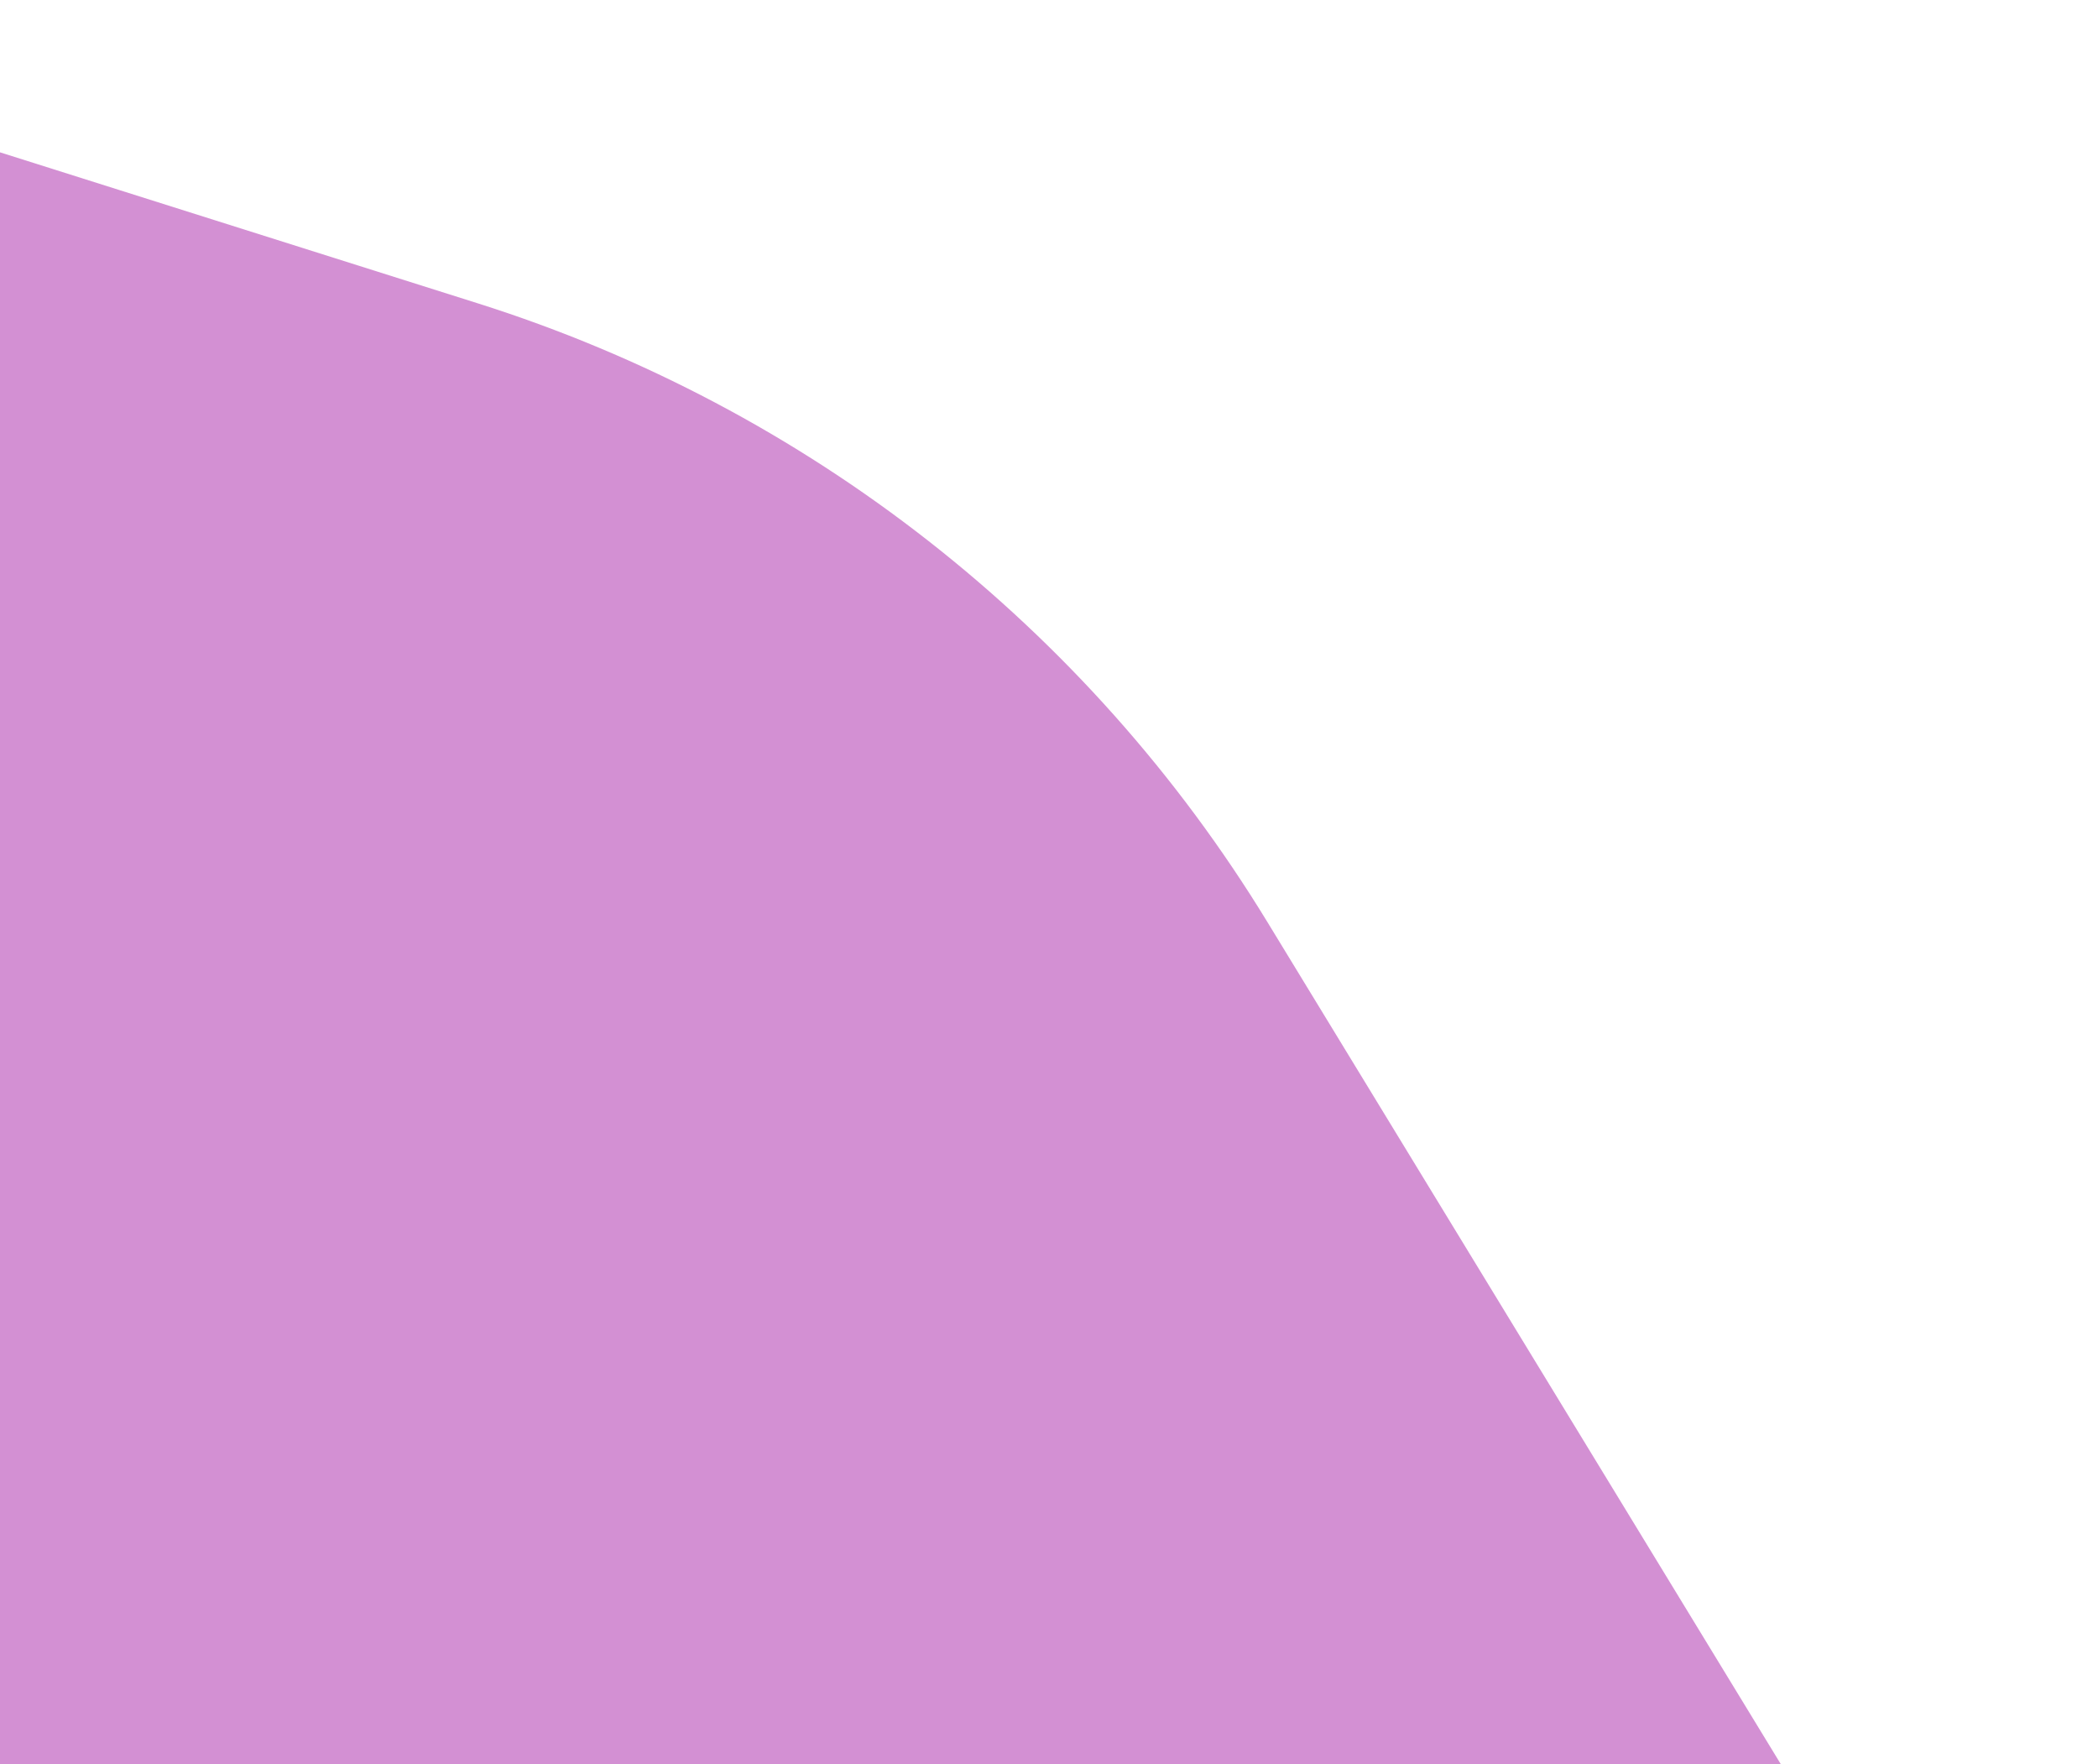
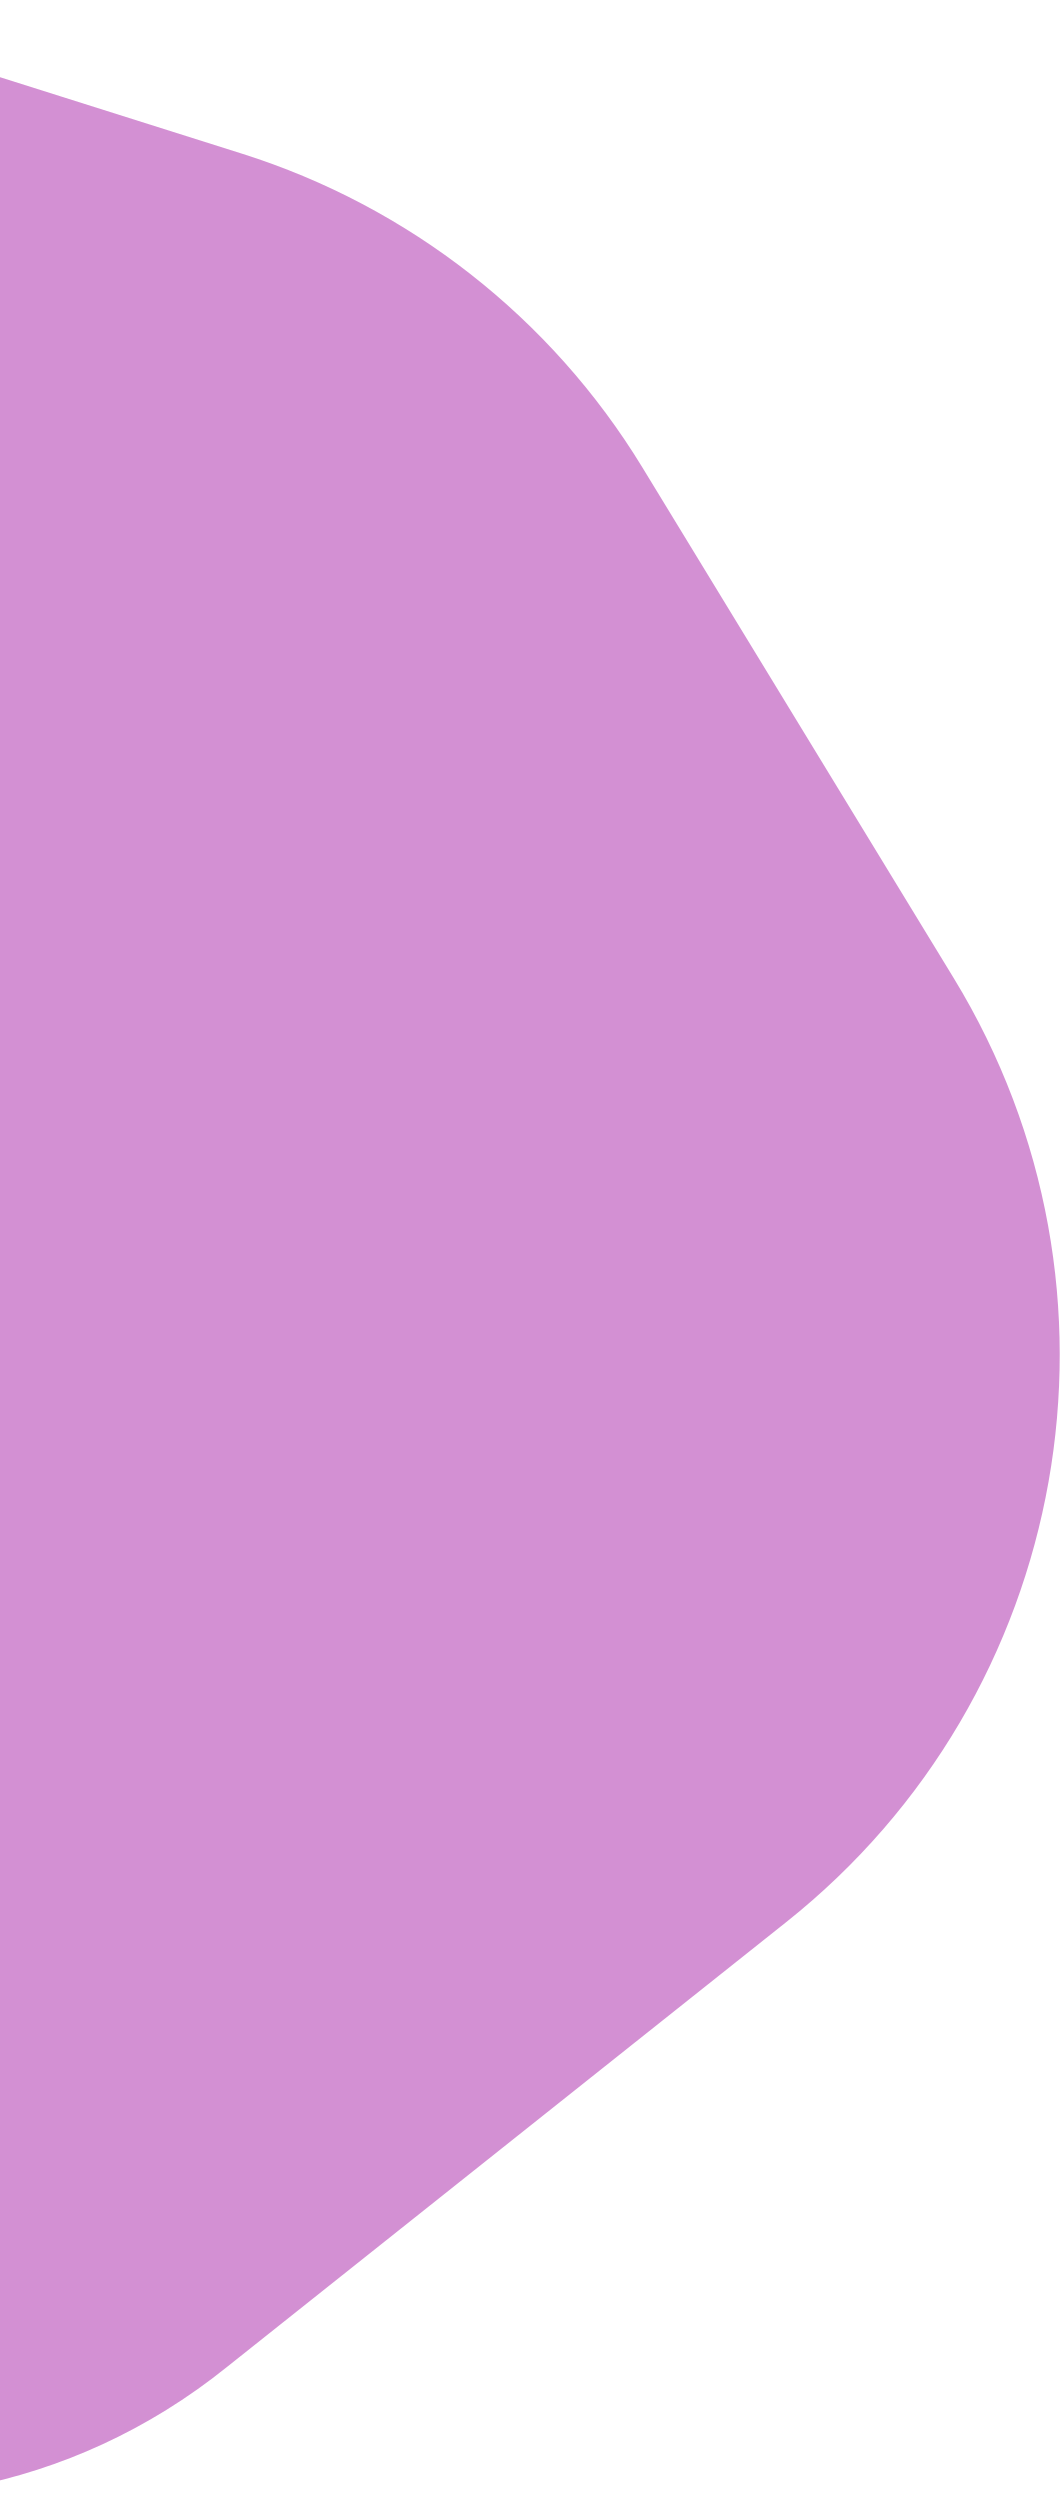
- <svg xmlns="http://www.w3.org/2000/svg" width="276" height="232" viewBox="0 0 276 232" fill="none">
+ <svg xmlns="http://www.w3.org/2000/svg" width="276" height="649" viewBox="0 0 276 649" fill="none">
  <path d="M-128.069 3.679C-97.174 -2.381 -65.251 -0.584 -35.231 8.904L62.872 39.91C106.191 53.601 143.087 82.516 166.736 121.306L247.615 253.967C296.966 334.914 278.323 439.943 204.128 498.961L58.932 614.455C-22.559 680.079 -144.388 646.672 -181.008 548.66L-320.669 174.867C-332.134 144.182 -329.662 110.024 -313.899 81.309C-297.843 52.061 -269.638 31.444 -236.896 25.023L-128.069 3.679Z" fill="#D390D3" />
</svg>
